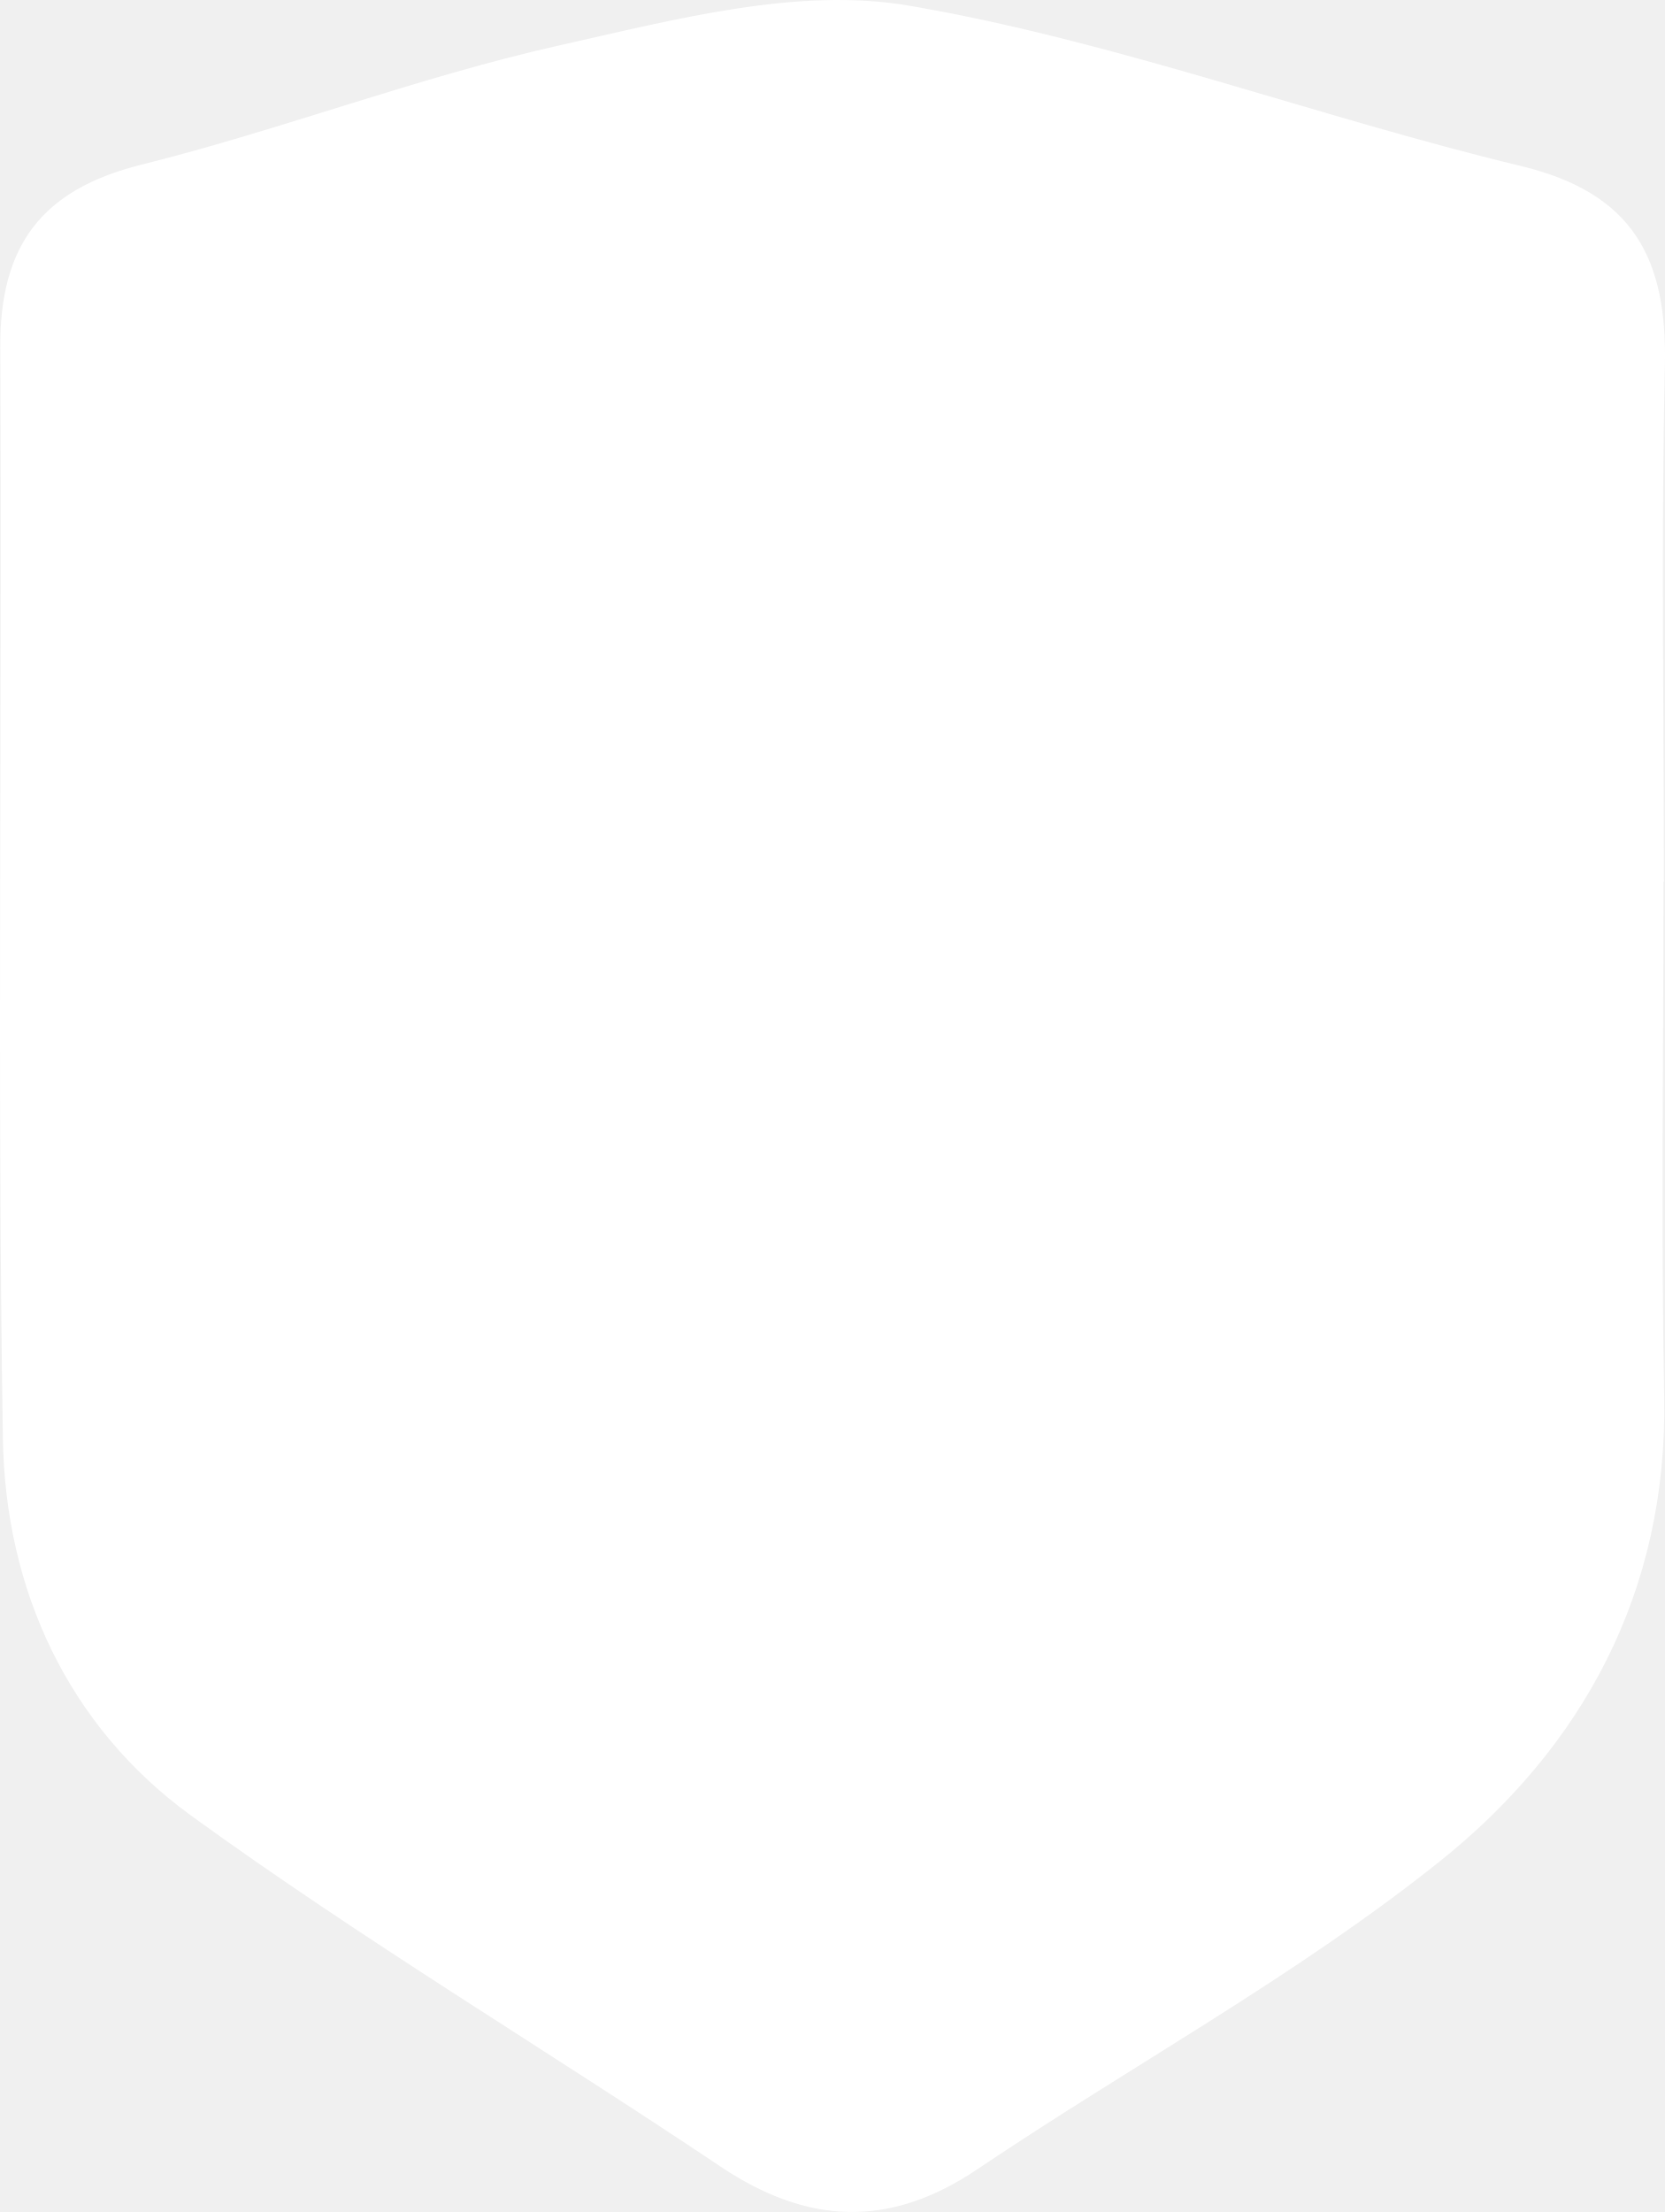
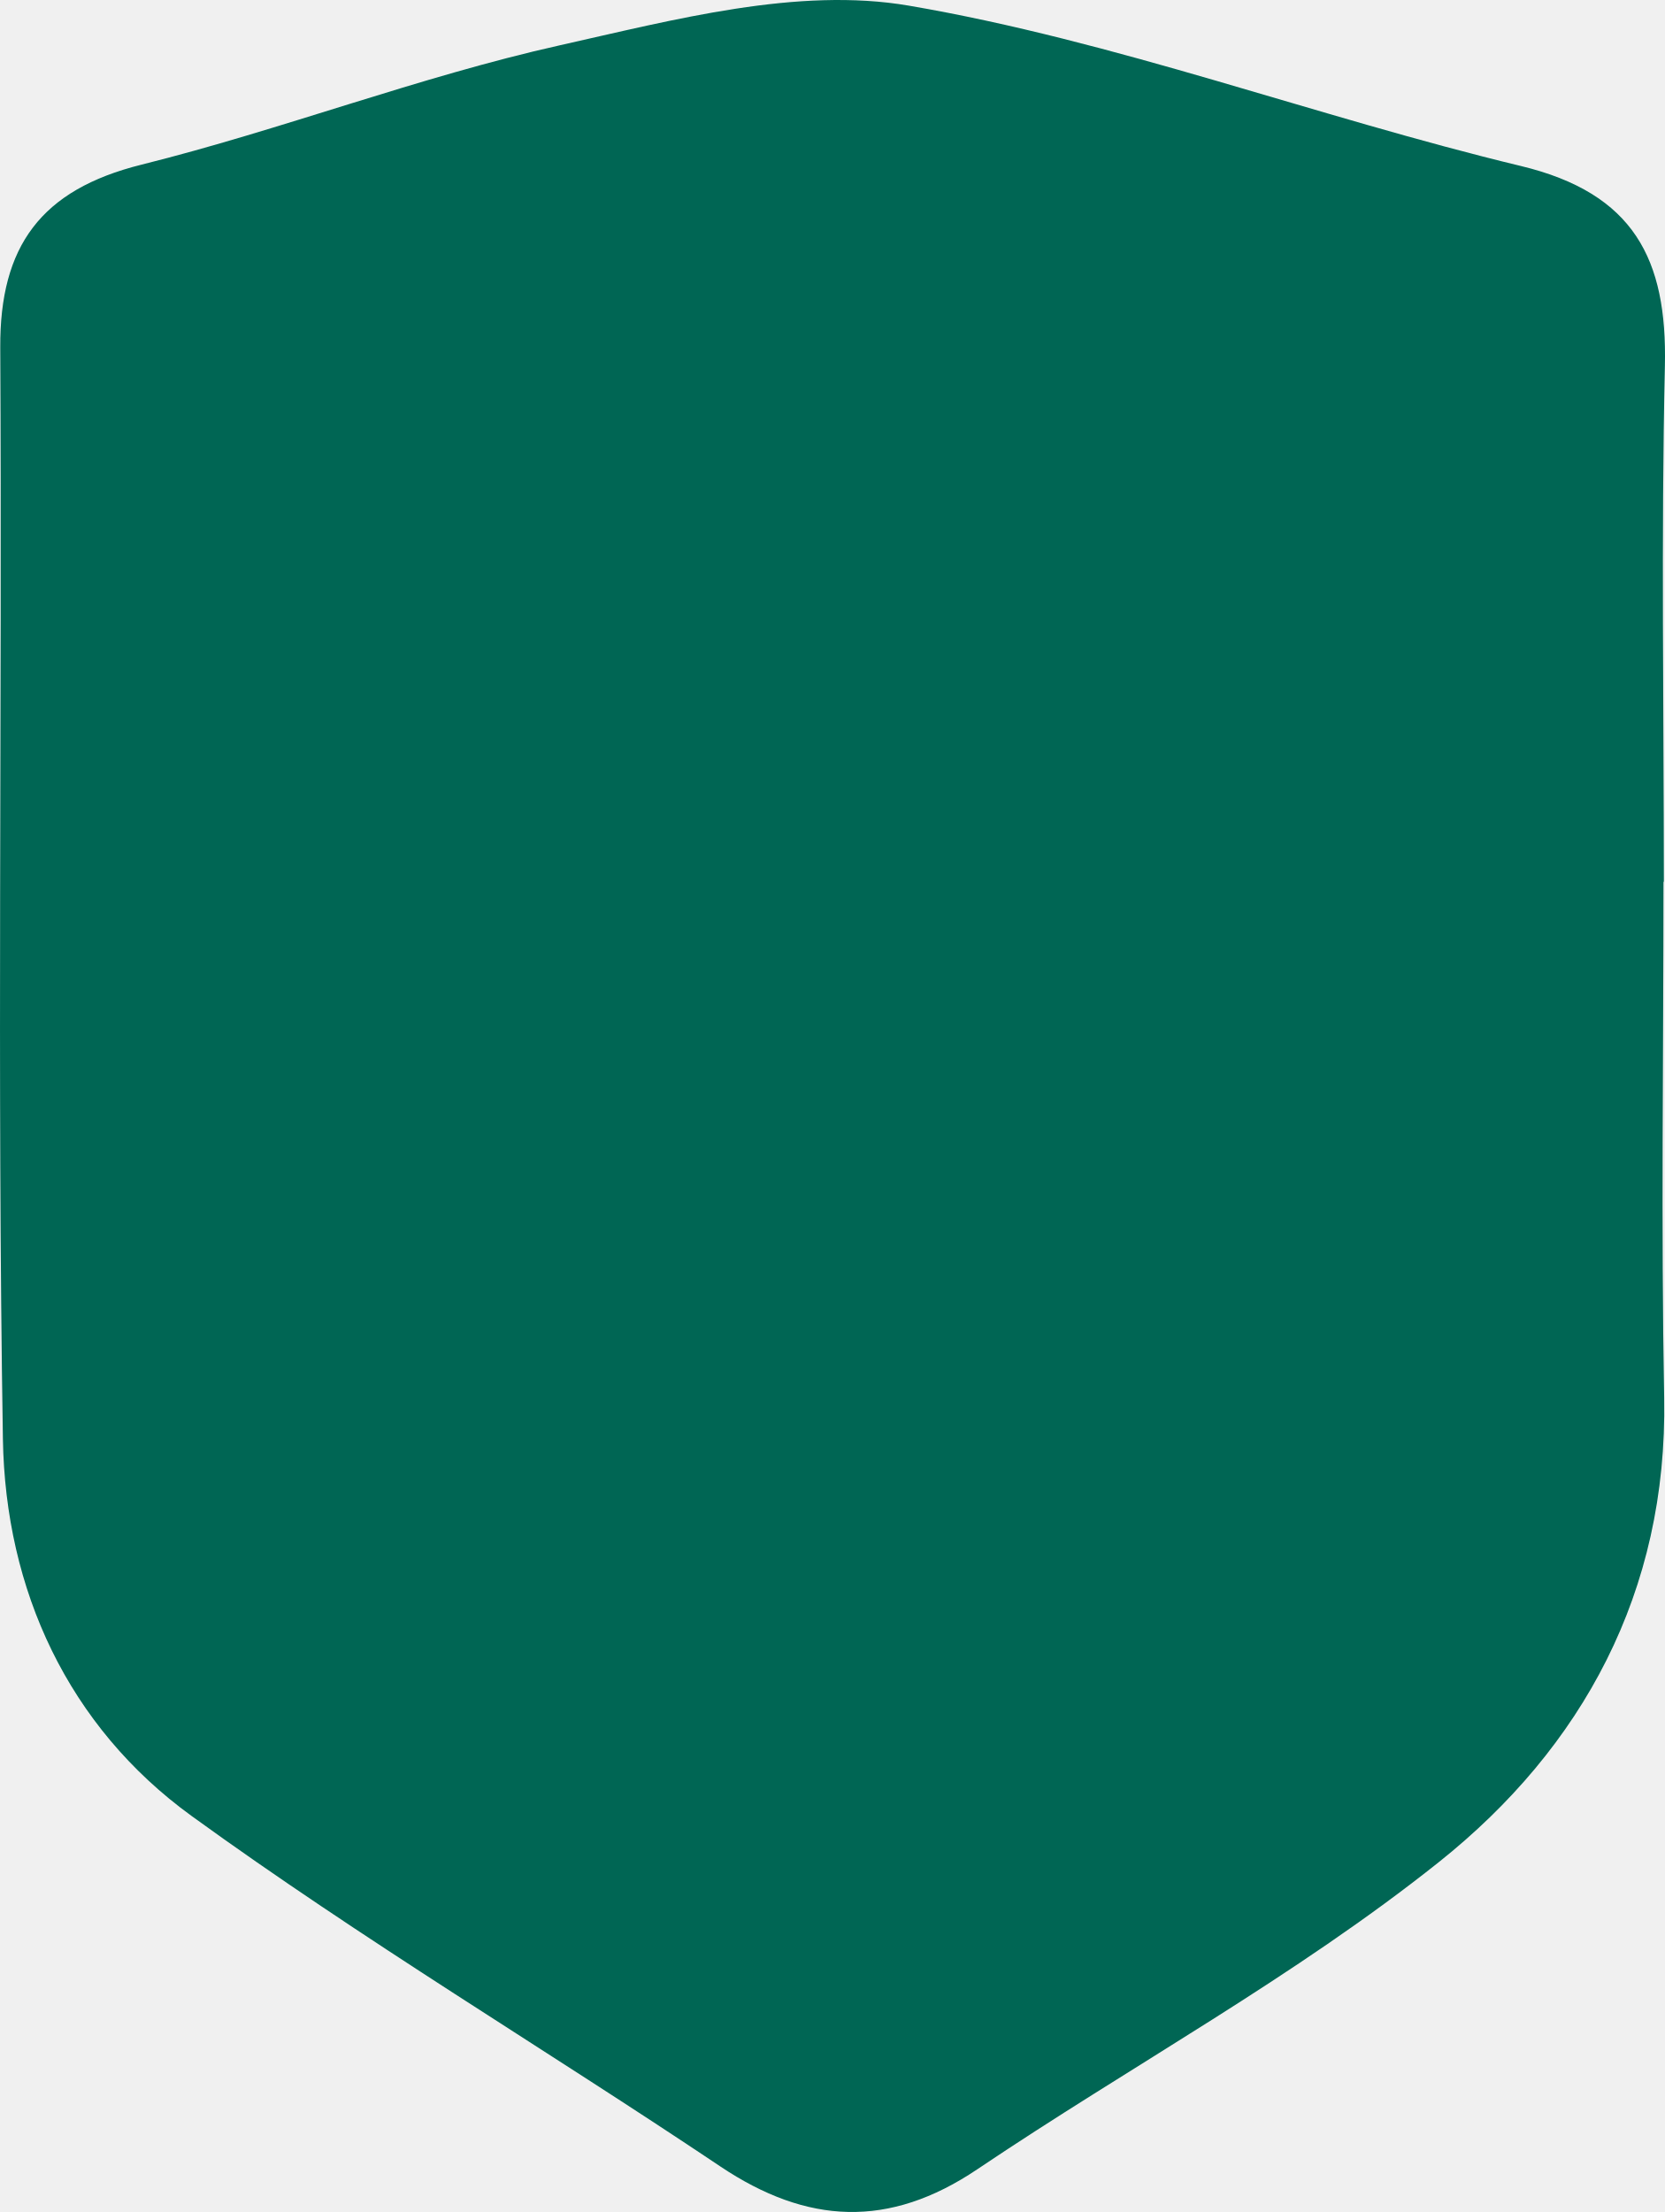
<svg xmlns="http://www.w3.org/2000/svg" id="Layer_1" version="1.1" viewBox="0 0 321.27 426.98">
  <defs>
    <style>
      .st0 {
        /* fill: #007062; old value */
-         fill: #ffffff
+         fill:  #006654
      }
    </style>
  </defs>
  <path class="st0" d="M321.2,170.21h-.06c0,33.2-.48,66.4.13,99.59.68,37.46-15.79,67.55-43.46,89.61-27.8,22.17-59.52,39.38-89.15,59.33-17.04,11.47-32.86,10.66-49.61-.56-33.91-22.73-69.05-43.71-102.07-67.65C13.13,333.24,1.02,306.9.56,277.73-.57,207.52.43,137.29.05,67.06c-.1-19.54,7.84-30.43,27.24-35.27,27.17-6.77,53.52-16.95,80.8-23.05,22.07-4.94,45.91-11.32,67.36-7.65,39.97,6.83,78.55,21.42,118.15,30.95,21.85,5.26,28.27,18.01,27.81,38.59-.74,33.18-.2,66.39-.2,99.58h-.01Z" />
</svg>
